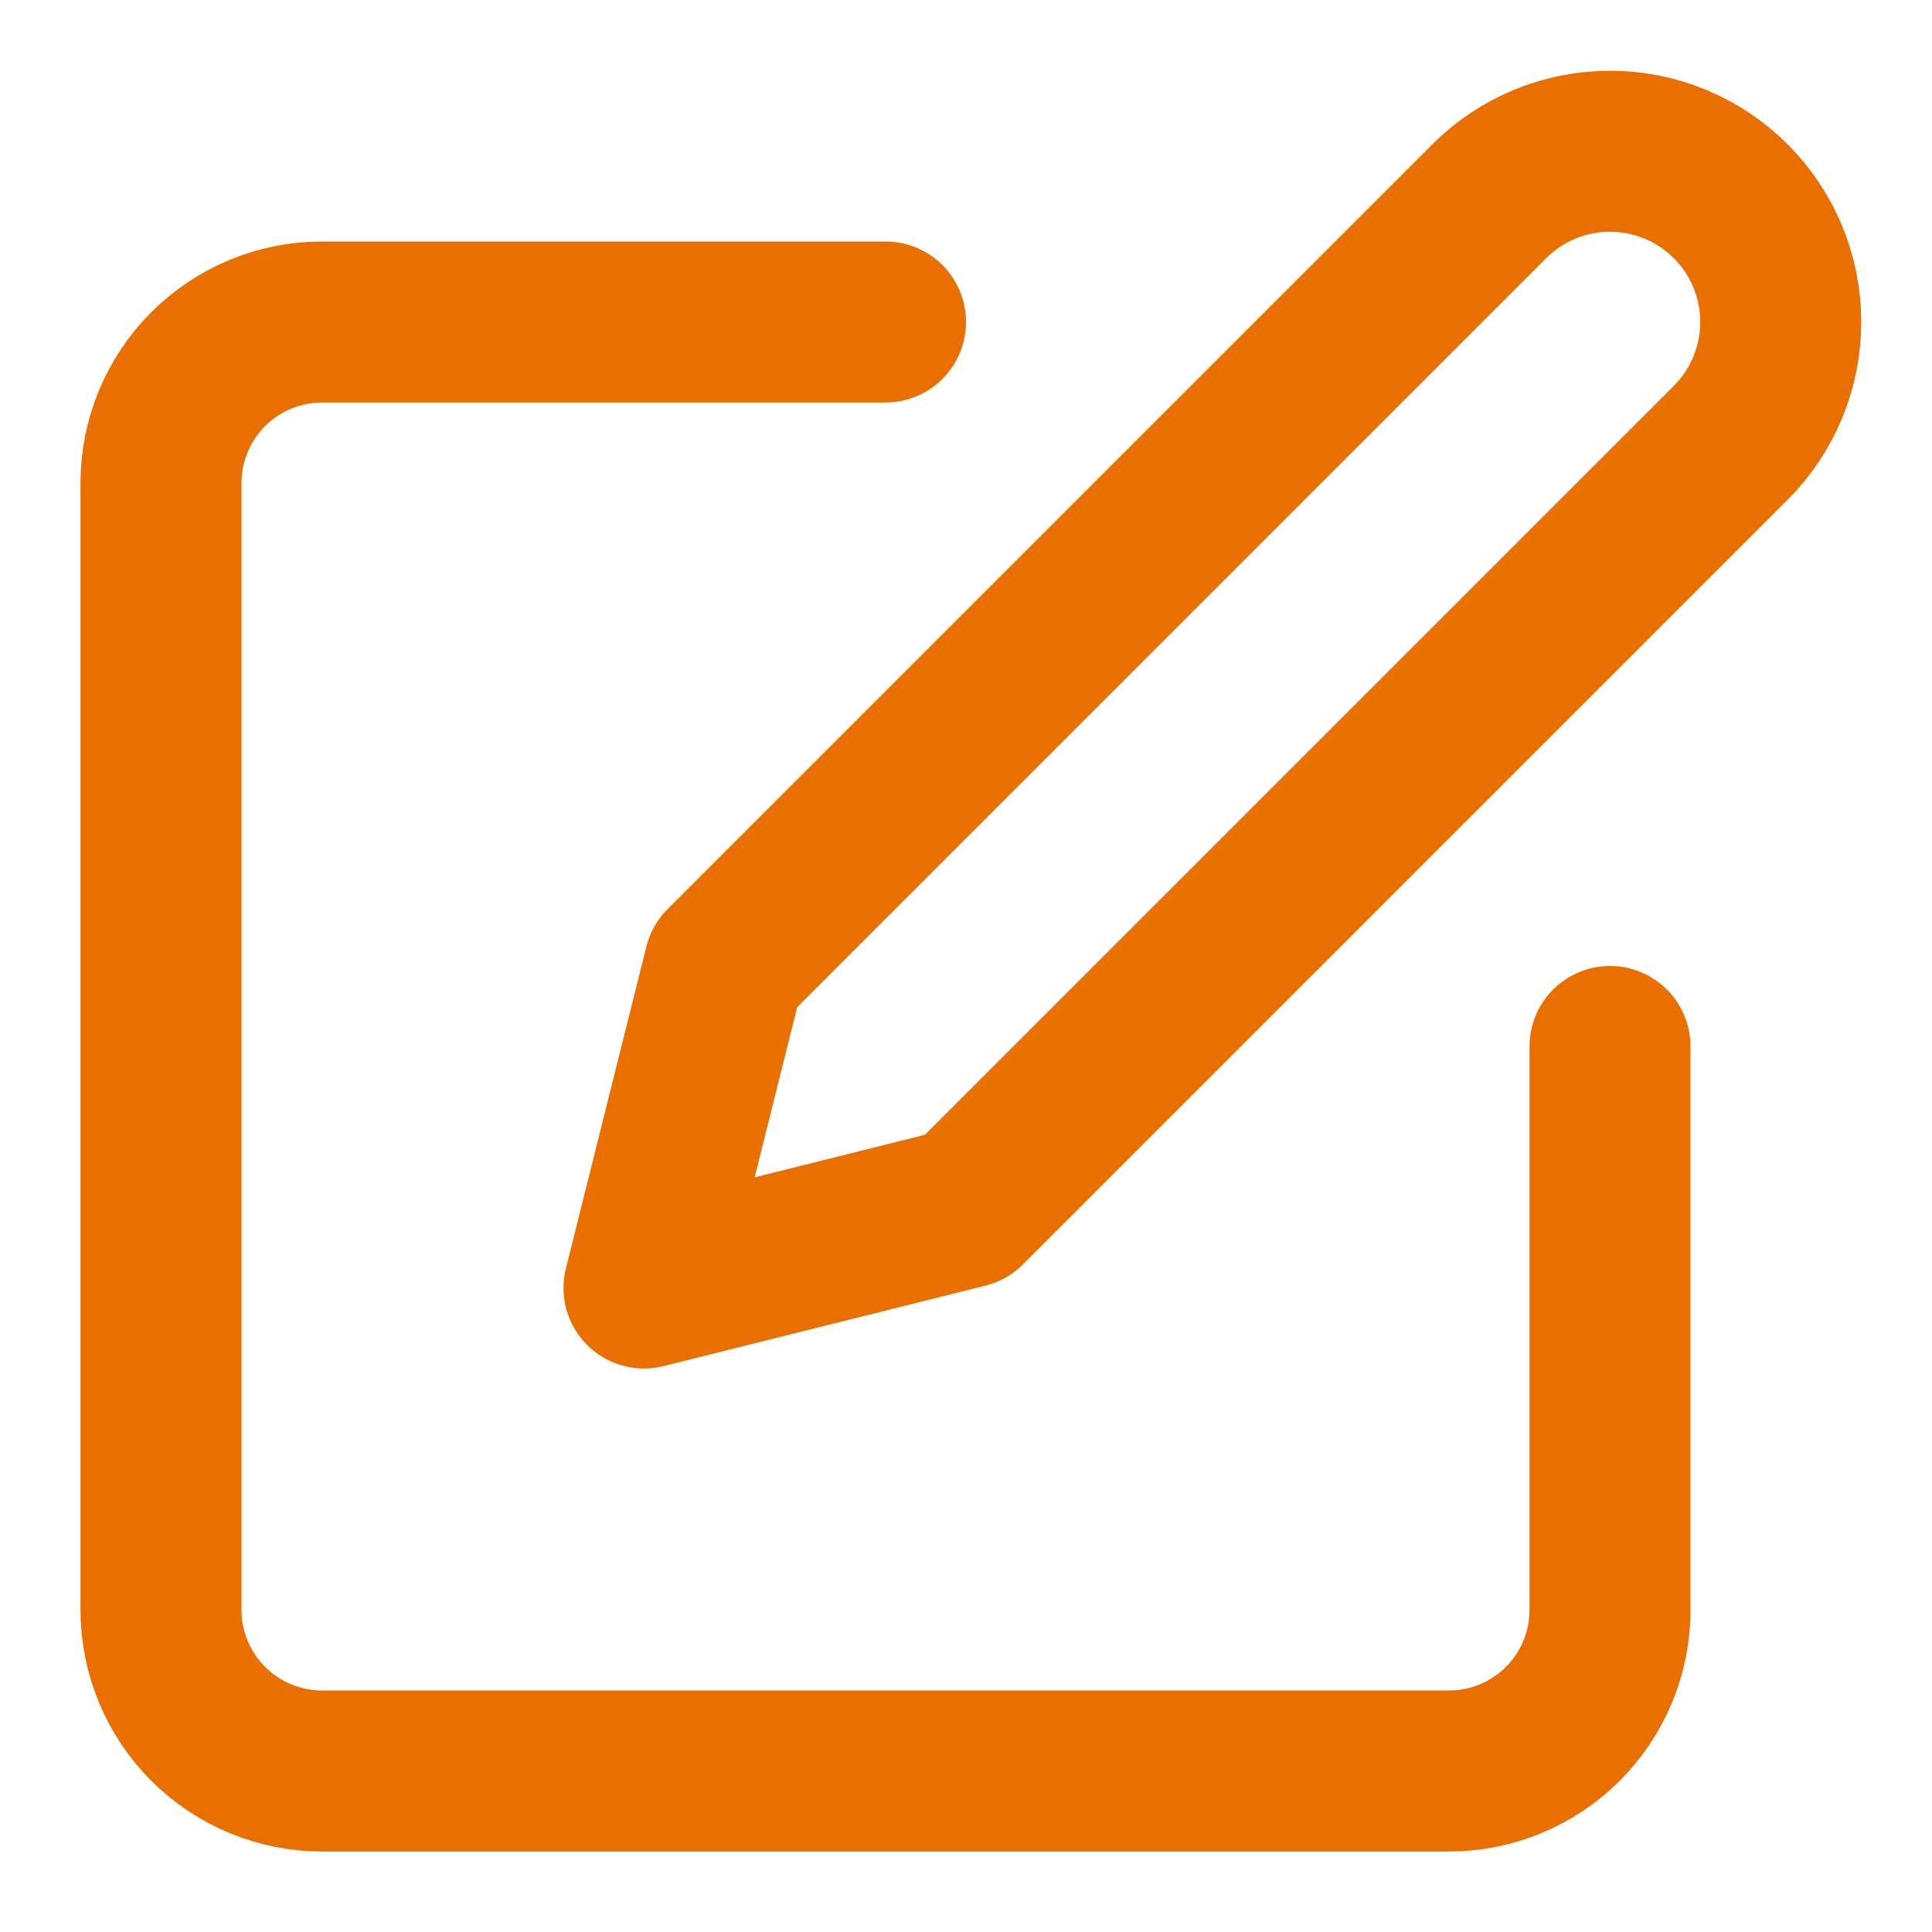
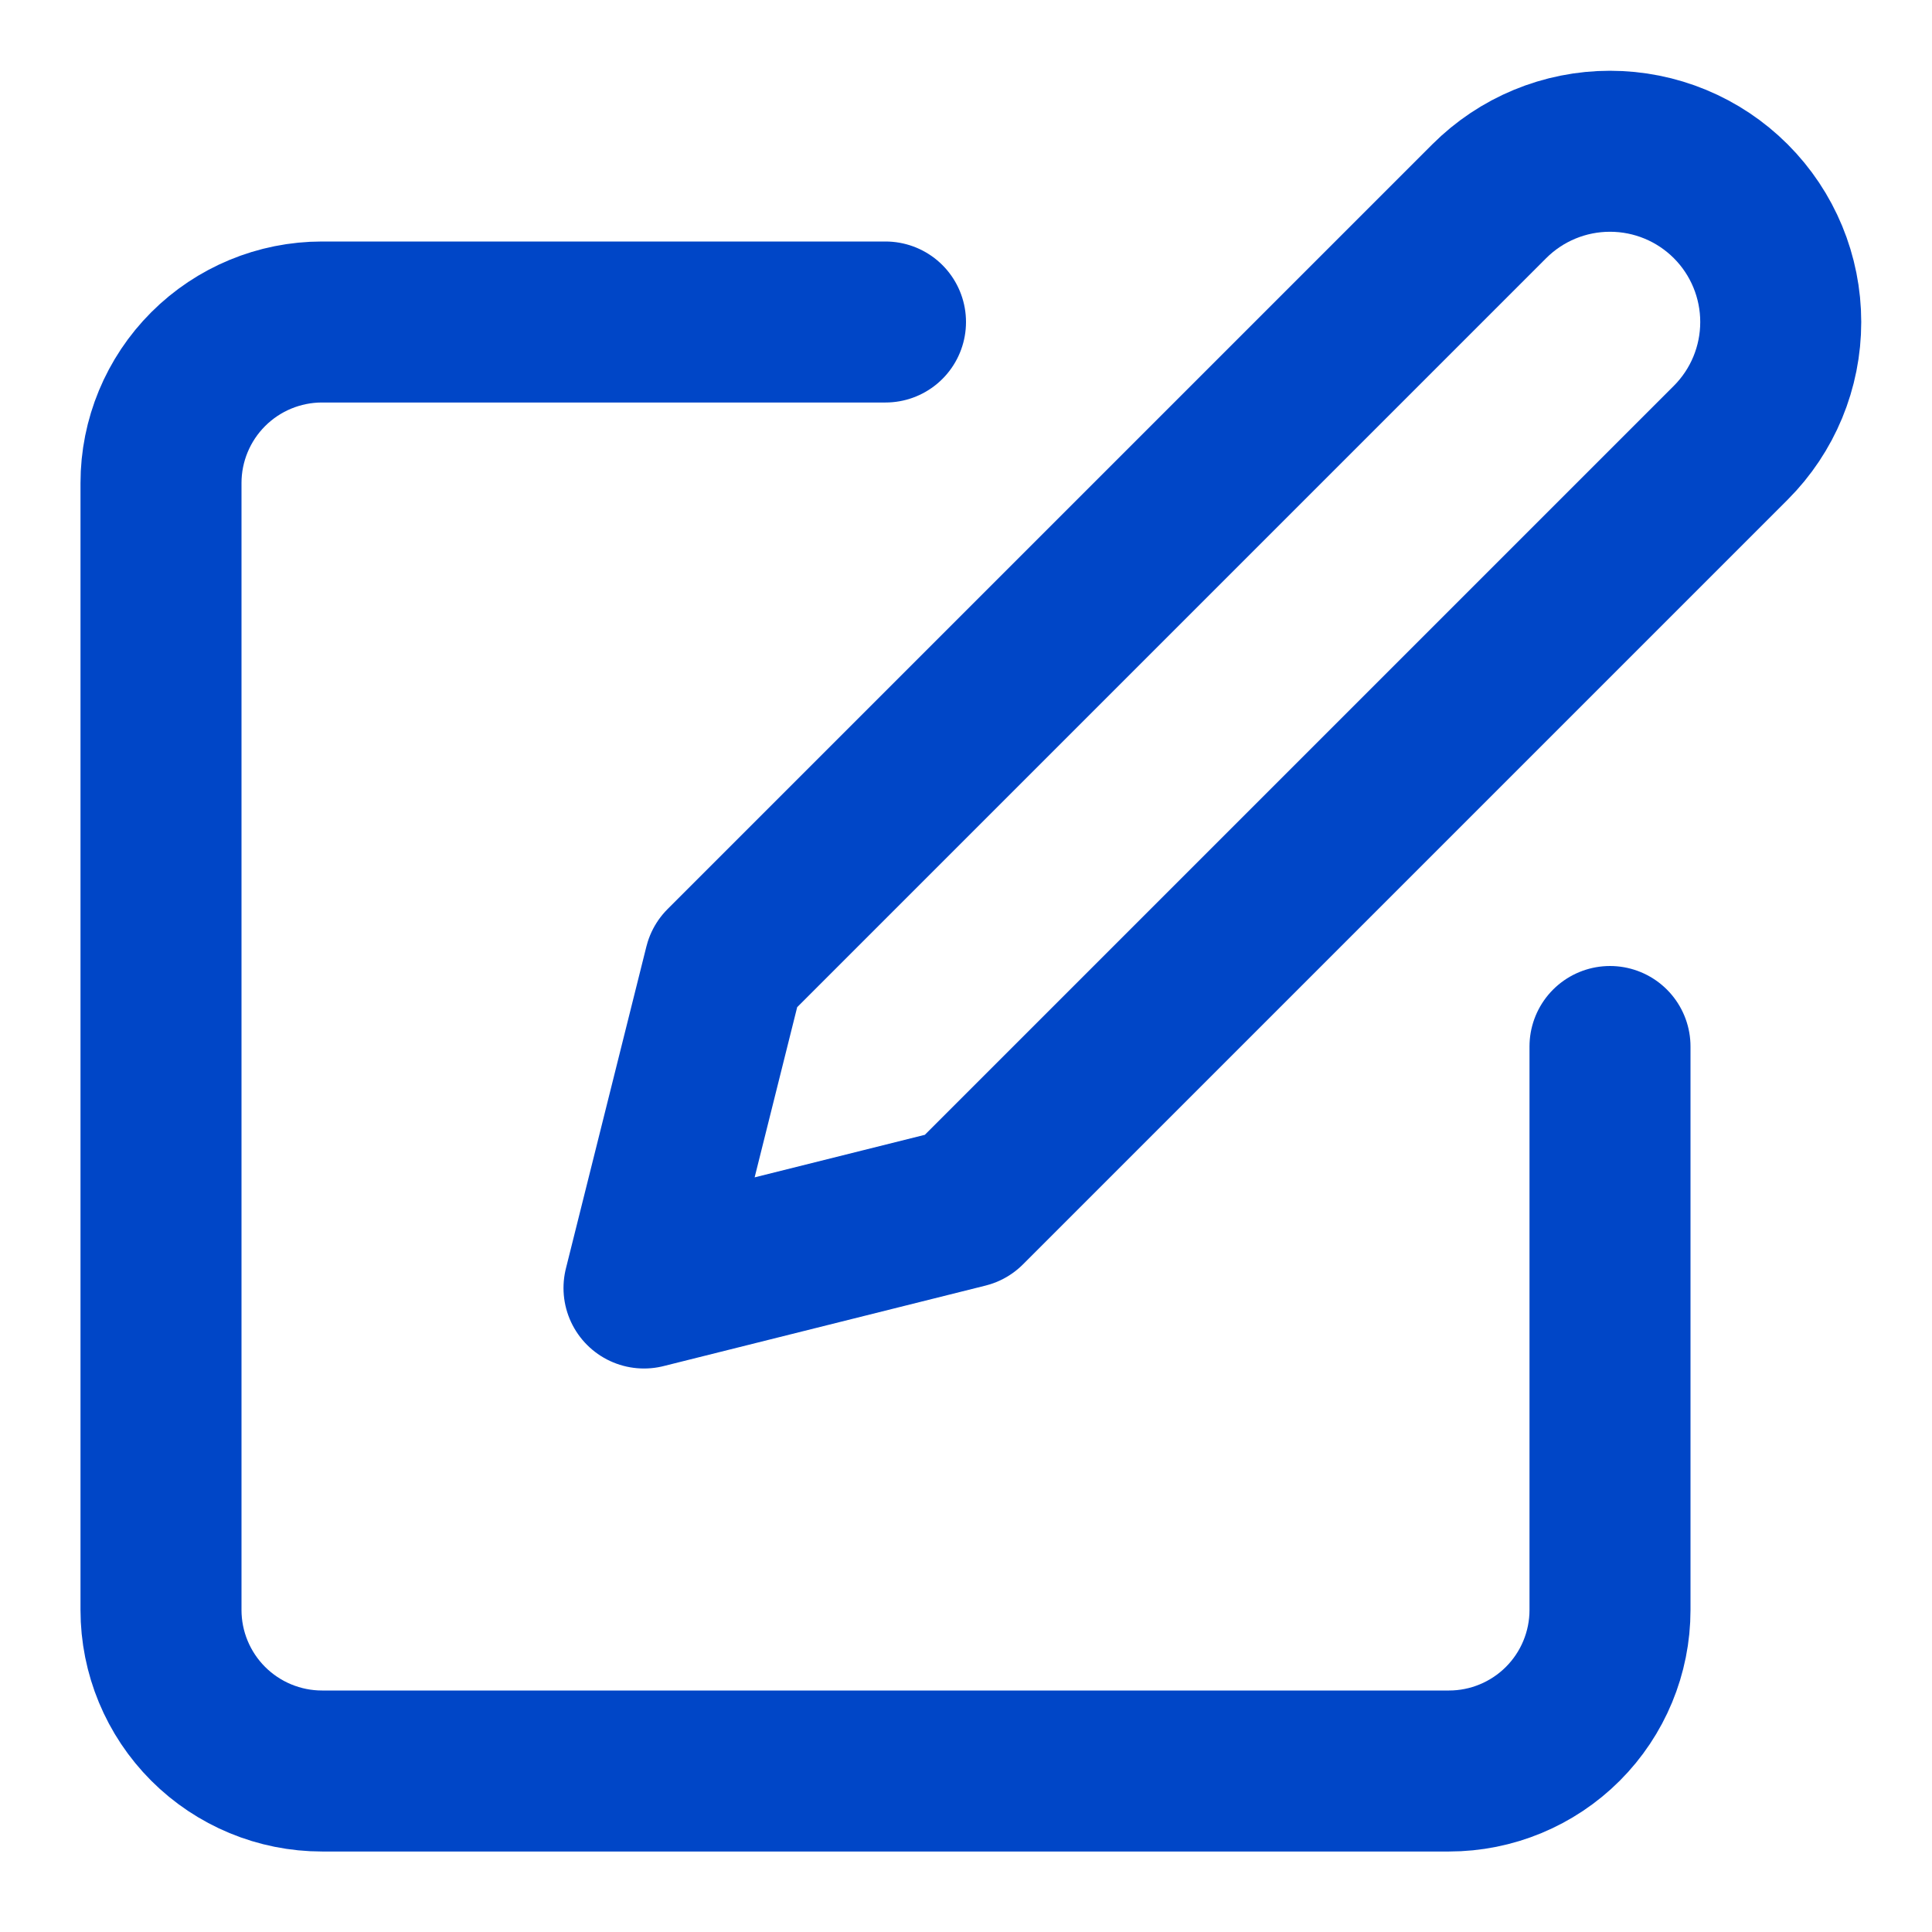
<svg xmlns="http://www.w3.org/2000/svg" width="24" height="24" viewBox="0 0 24 24" fill="none">
  <g id="edit">
-     <path id="Vector" d="M11 4H4C3.47 4 2.961 4.211 2.586 4.586C2.211 4.961 2 5.47 2 6V20C2 20.53 2.211 21.039 2.586 21.414C2.961 21.789 3.47 22 4 22H18C18.53 22 19.039 21.789 19.414 21.414C19.789 21.039 20 20.53 20 20V13" stroke="#E97000" stroke-width="2" stroke-linecap="round" stroke-linejoin="round" />
-     <path id="Vector_2" d="M18.5 2.5C18.898 2.102 19.437 1.879 20 1.879C20.563 1.879 21.102 2.102 21.5 2.5C21.898 2.898 22.121 3.438 22.121 4C22.121 4.563 21.898 5.102 21.5 5.5L12 15L8 16L9 12L18.5 2.5Z" stroke="#E97000" stroke-width="2" stroke-linecap="round" stroke-linejoin="round" />
+     <path id="Vector" d="M11 4H4C3.47 4 2.961 4.211 2.586 4.586C2.211 4.961 2 5.47 2 6V20C2 20.53 2.211 21.039 2.586 21.414C2.961 21.789 3.47 22 4 22H18C18.53 22 19.039 21.789 19.414 21.414C19.789 21.039 20 20.53 20 20V13" stroke="#0046c7" stroke-width="2" stroke-linecap="round" stroke-linejoin="round" />
+     <path id="Vector_2" d="M18.5 2.5C18.898 2.102 19.437 1.879 20 1.879C20.563 1.879 21.102 2.102 21.5 2.5C21.898 2.898 22.121 3.438 22.121 4C22.121 4.563 21.898 5.102 21.5 5.5L12 15L8 16L9 12L18.5 2.5Z" stroke="#0046c7" stroke-width="2" stroke-linecap="round" stroke-linejoin="round" />
  </g>
</svg>
